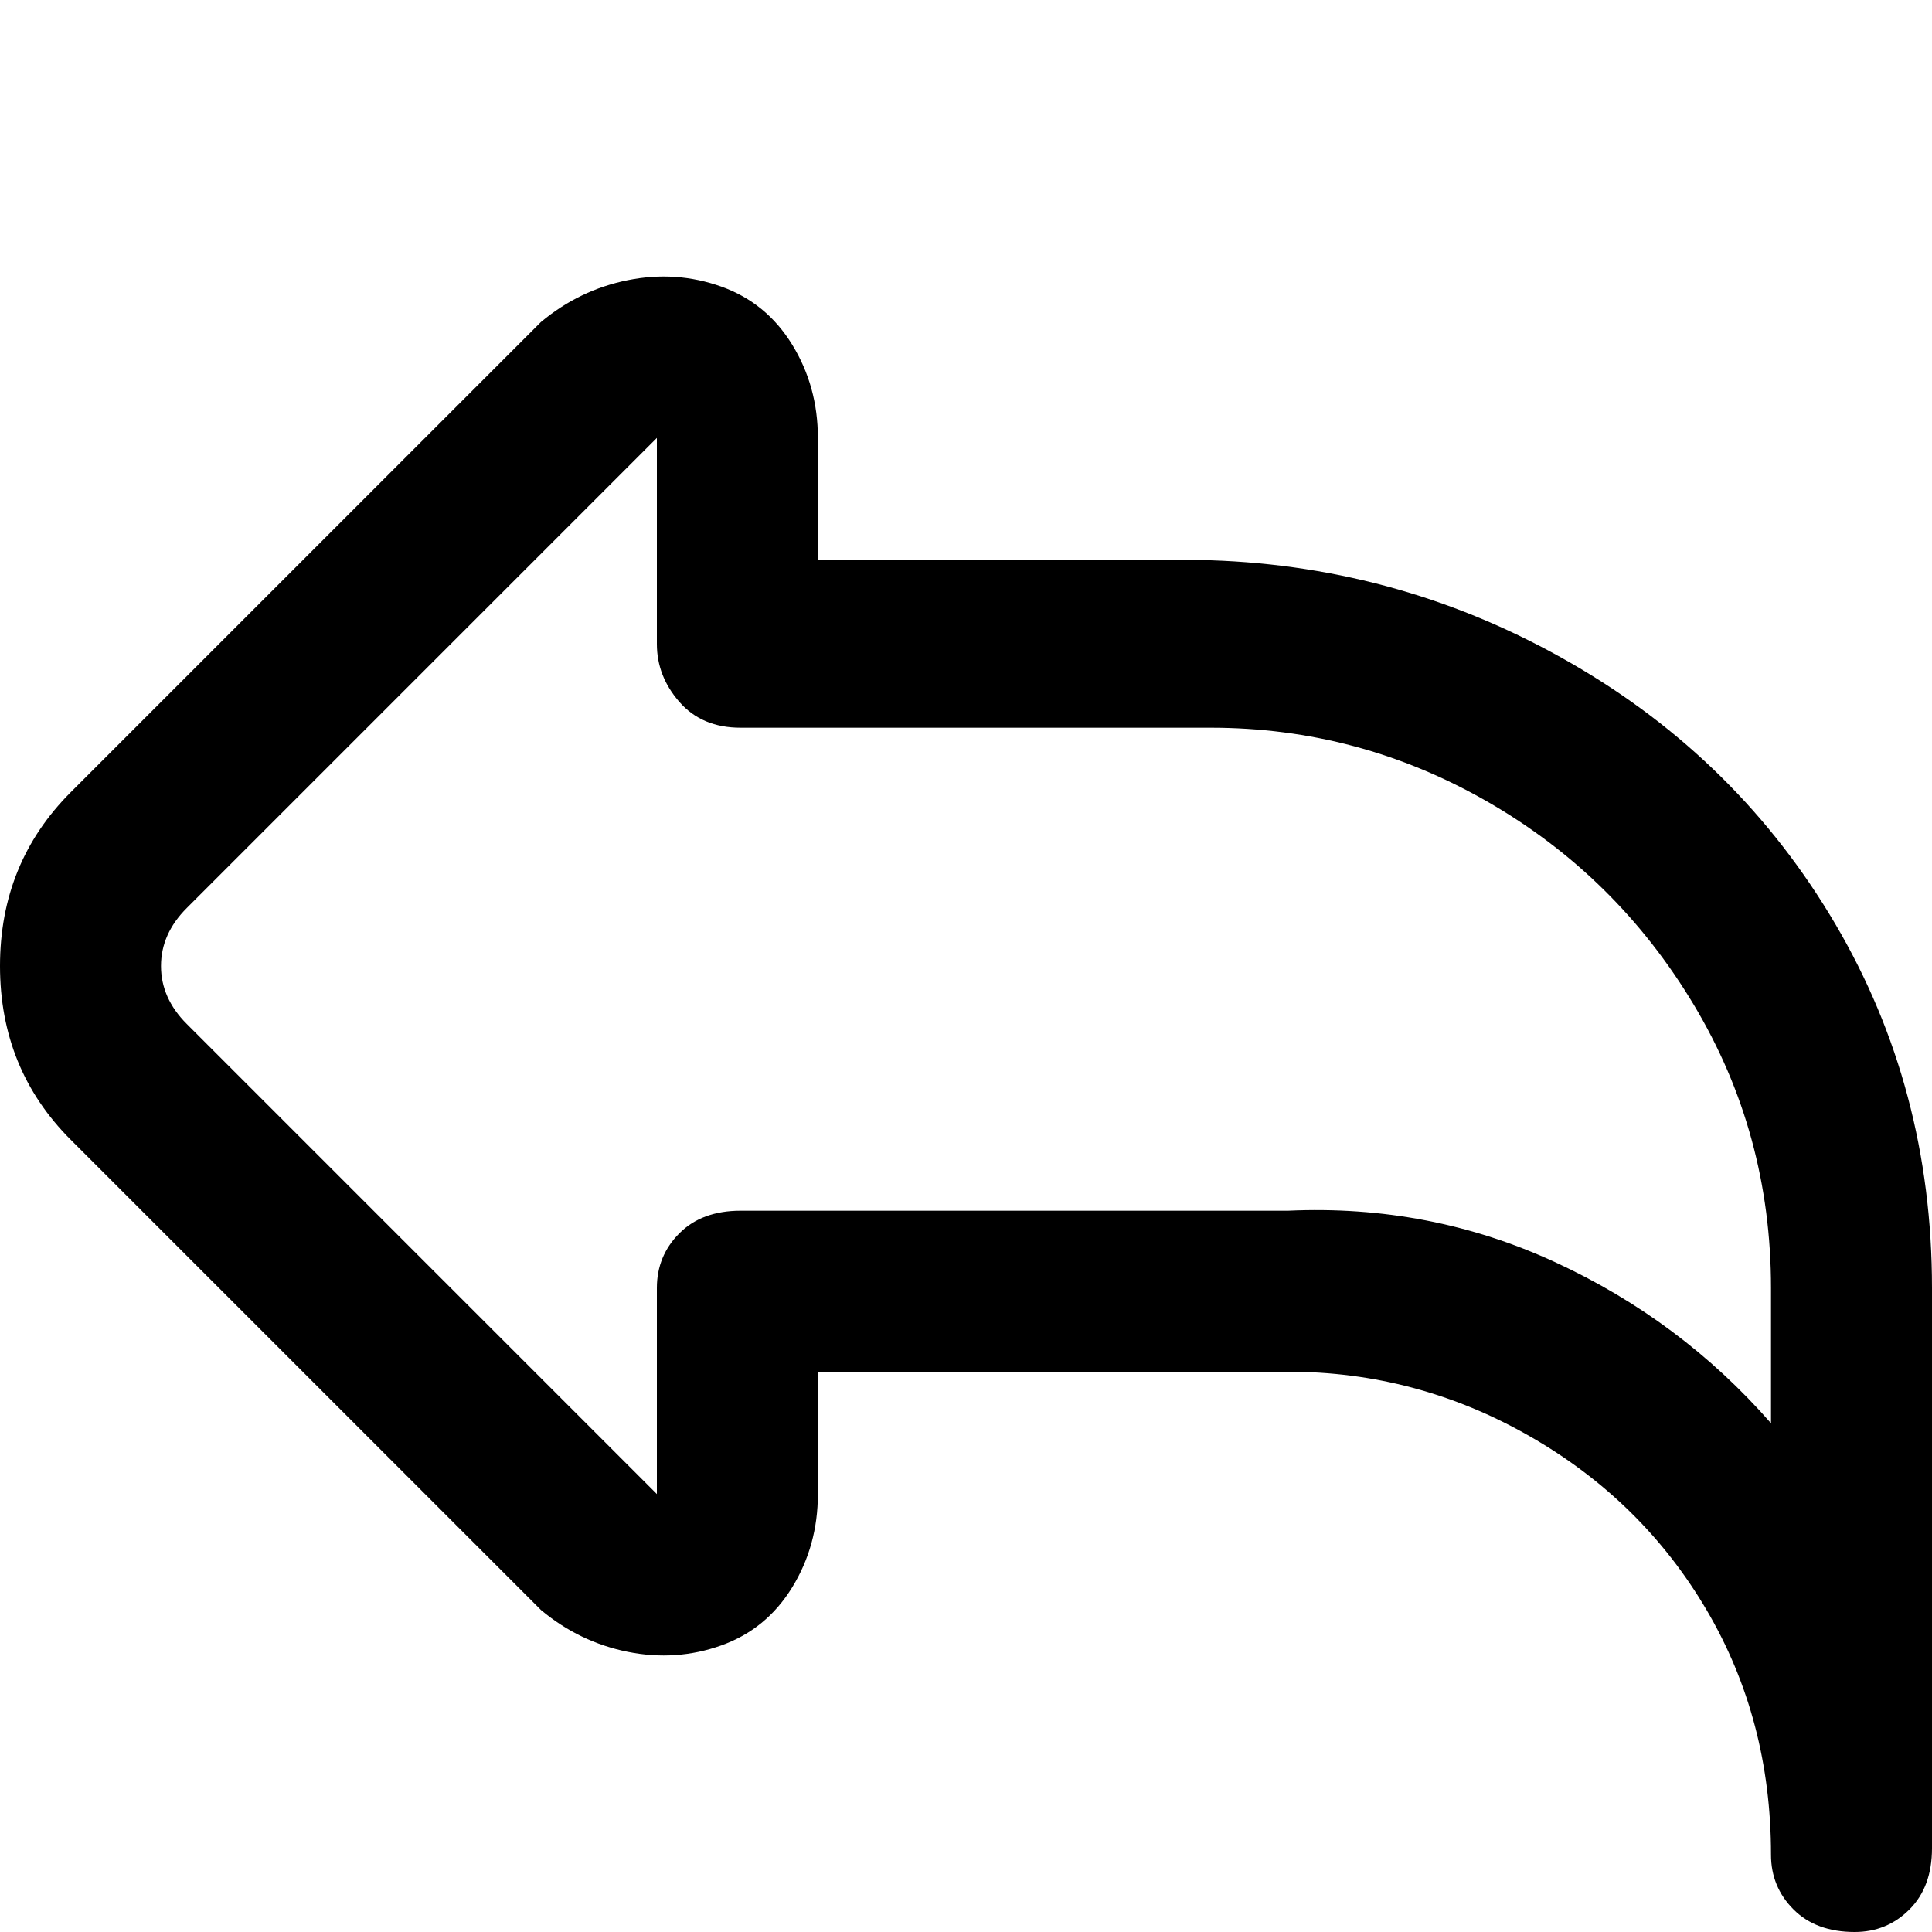
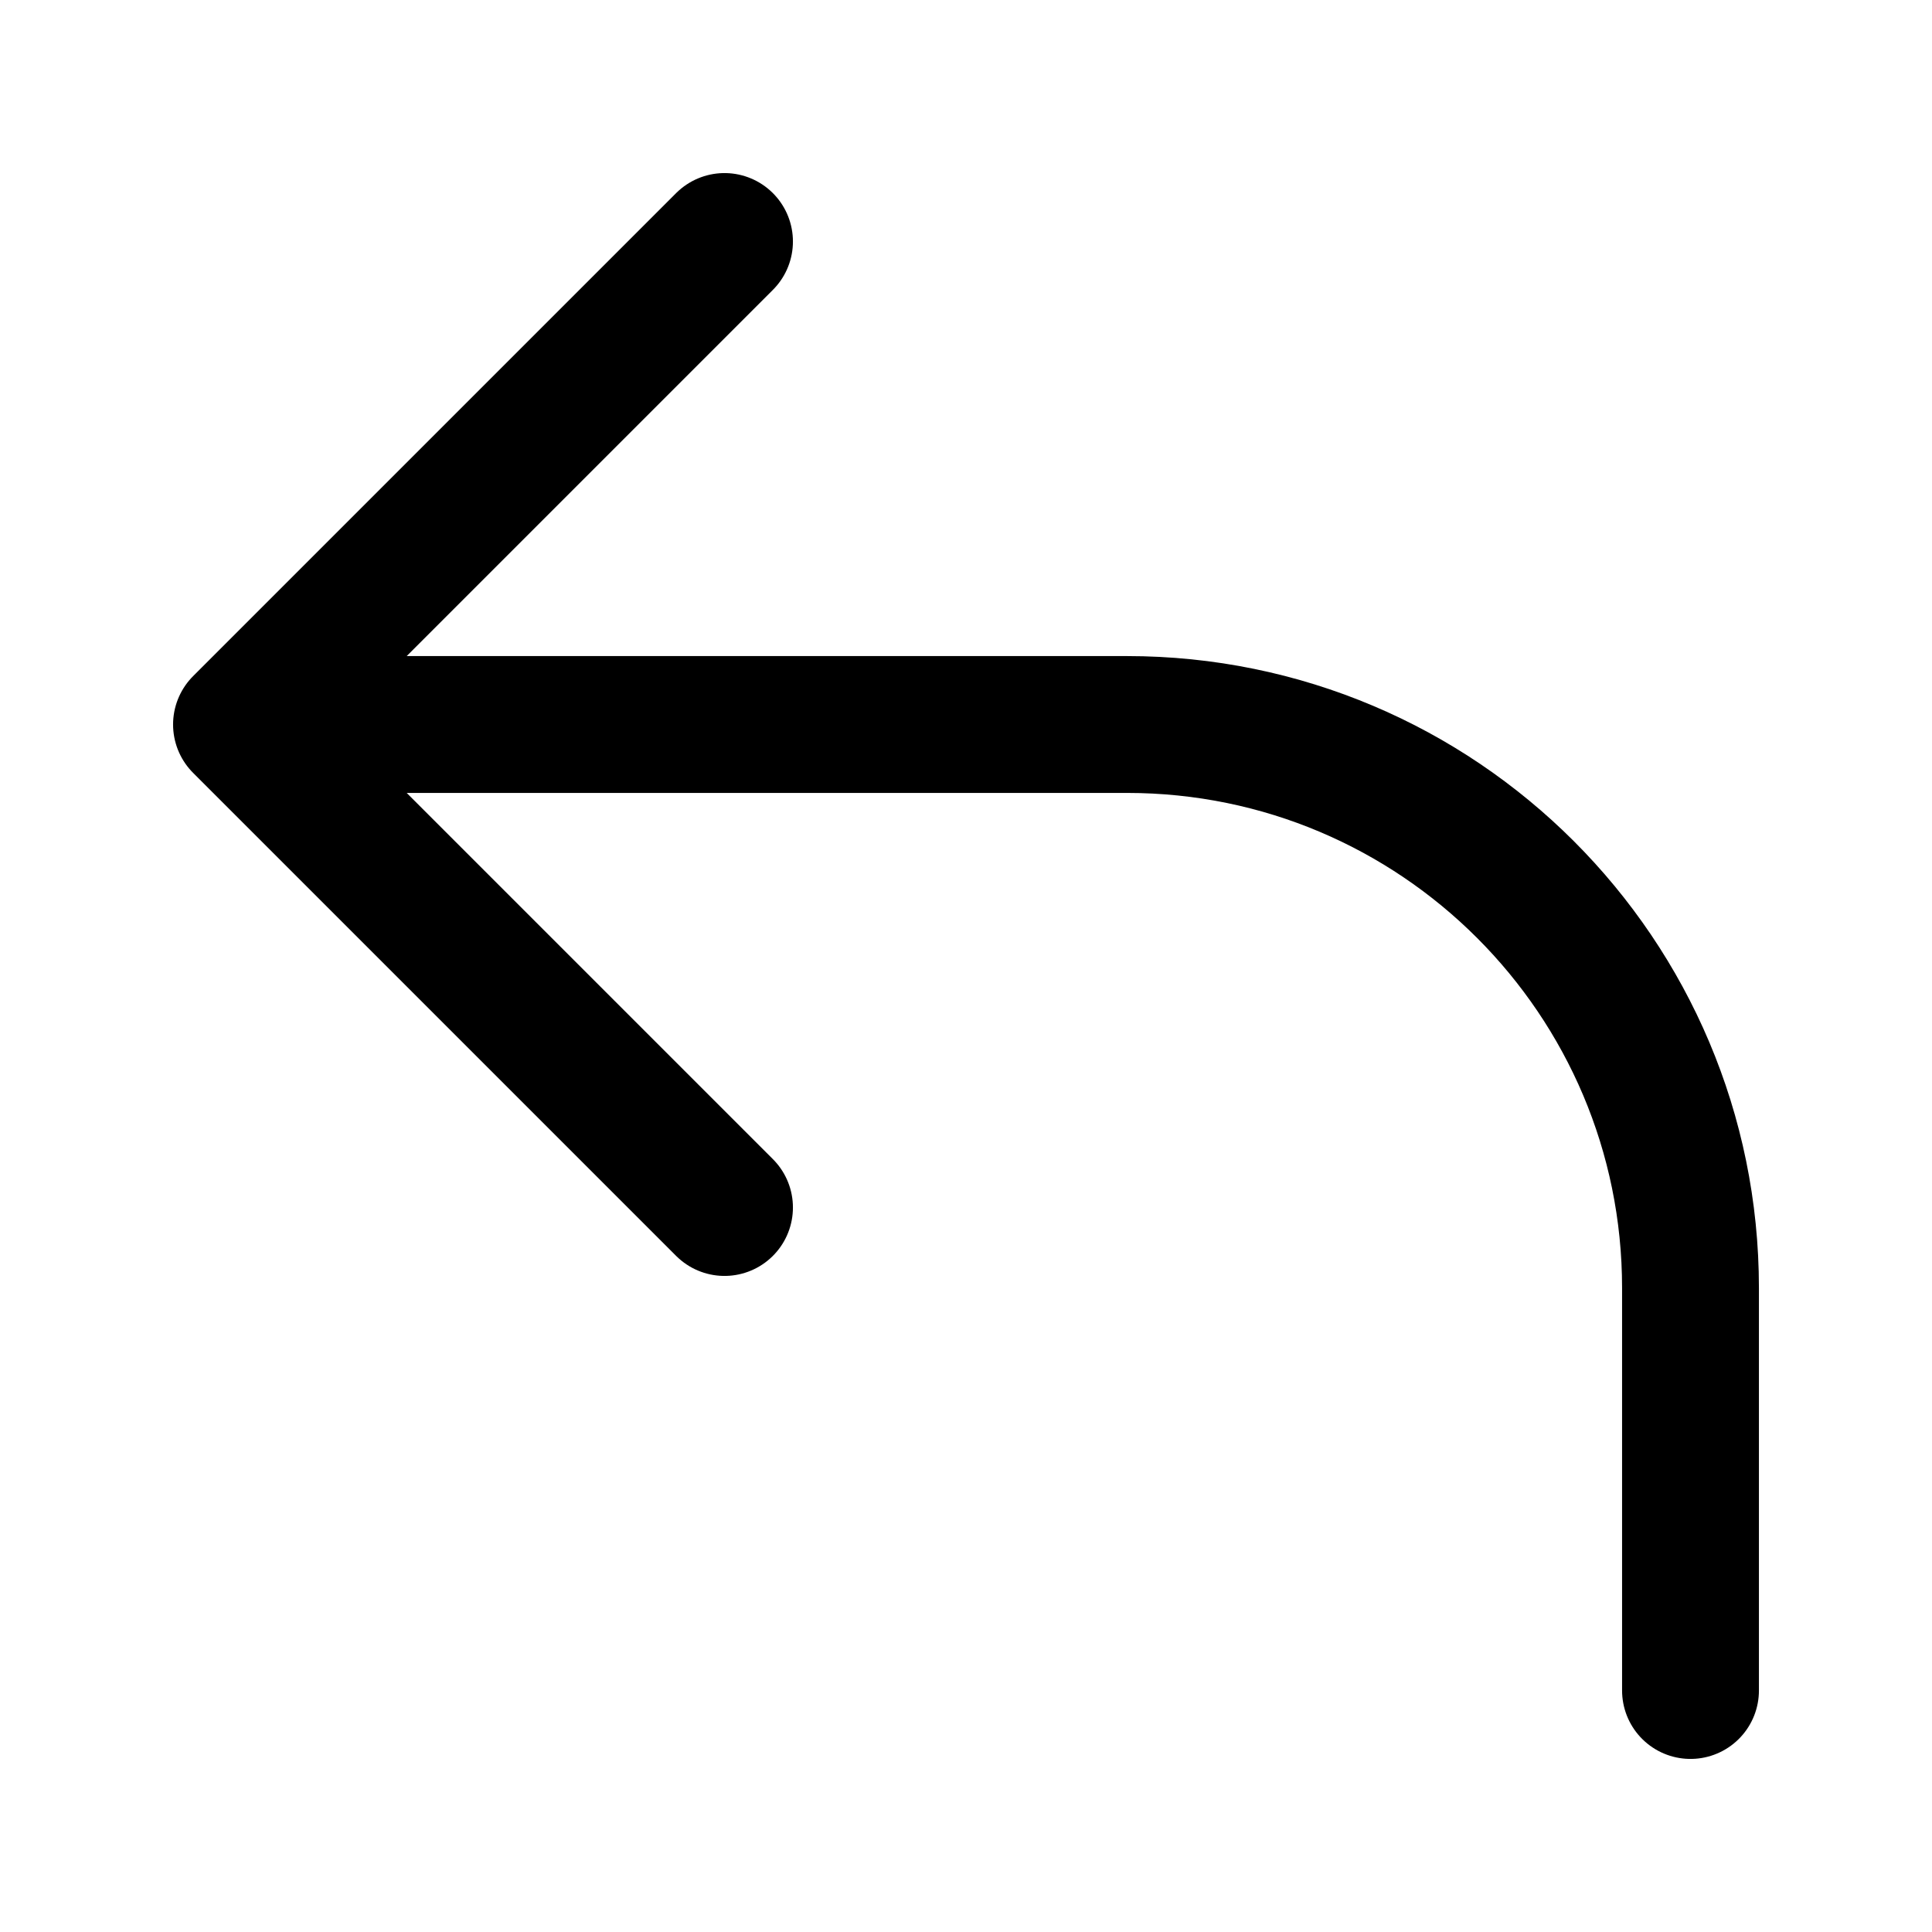
- <svg xmlns="http://www.w3.org/2000/svg" viewBox="0 0 300 300">
-   <path transform="translate(0 300) scale(1 -1)" d="M288 0Q282 0 278.5 3.5Q275 7 275 12Q275 33 265.0 50.0Q255 67 237.5 77.0Q220 87 200 87H127V68Q127 60 123.0 53.5Q119 47 112.0 44.5Q105 42 97.5 43.5Q90 45 84 50L11 123Q0 134 0.0 150.0Q0 166 11 177L84 250Q90 255 97.5 256.5Q105 258 112.0 255.5Q119 253 123.0 246.5Q127 240 127 232V213H188Q218 212 244.0 197.0Q270 182 285.0 156.5Q300 131 300 100V13Q300 7 296.5 3.5Q293 0 288 0ZM102 232 29 159Q25 155 25.0 150.0Q25 145 29 141L102 68V100Q102 105 105.5 108.5Q109 112 115 112H200Q222 113 241.5 104.0Q261 95 275 79V100Q275 124 263.0 144.0Q251 164 231.0 175.5Q211 187 188 187H115Q109 187 105.5 191.0Q102 195 102 200Z" />
+ <svg xmlns="http://www.w3.org/2000/svg" viewBox="0 0 24 24" fill="none" stroke="#000000" stroke-width="1.7" stroke-linecap="round" stroke-linejoin="round">
+   <path d="m9 3-6 6 6 6M3 9h11a7 7 0 0 1 7 7v5" />
</svg>
